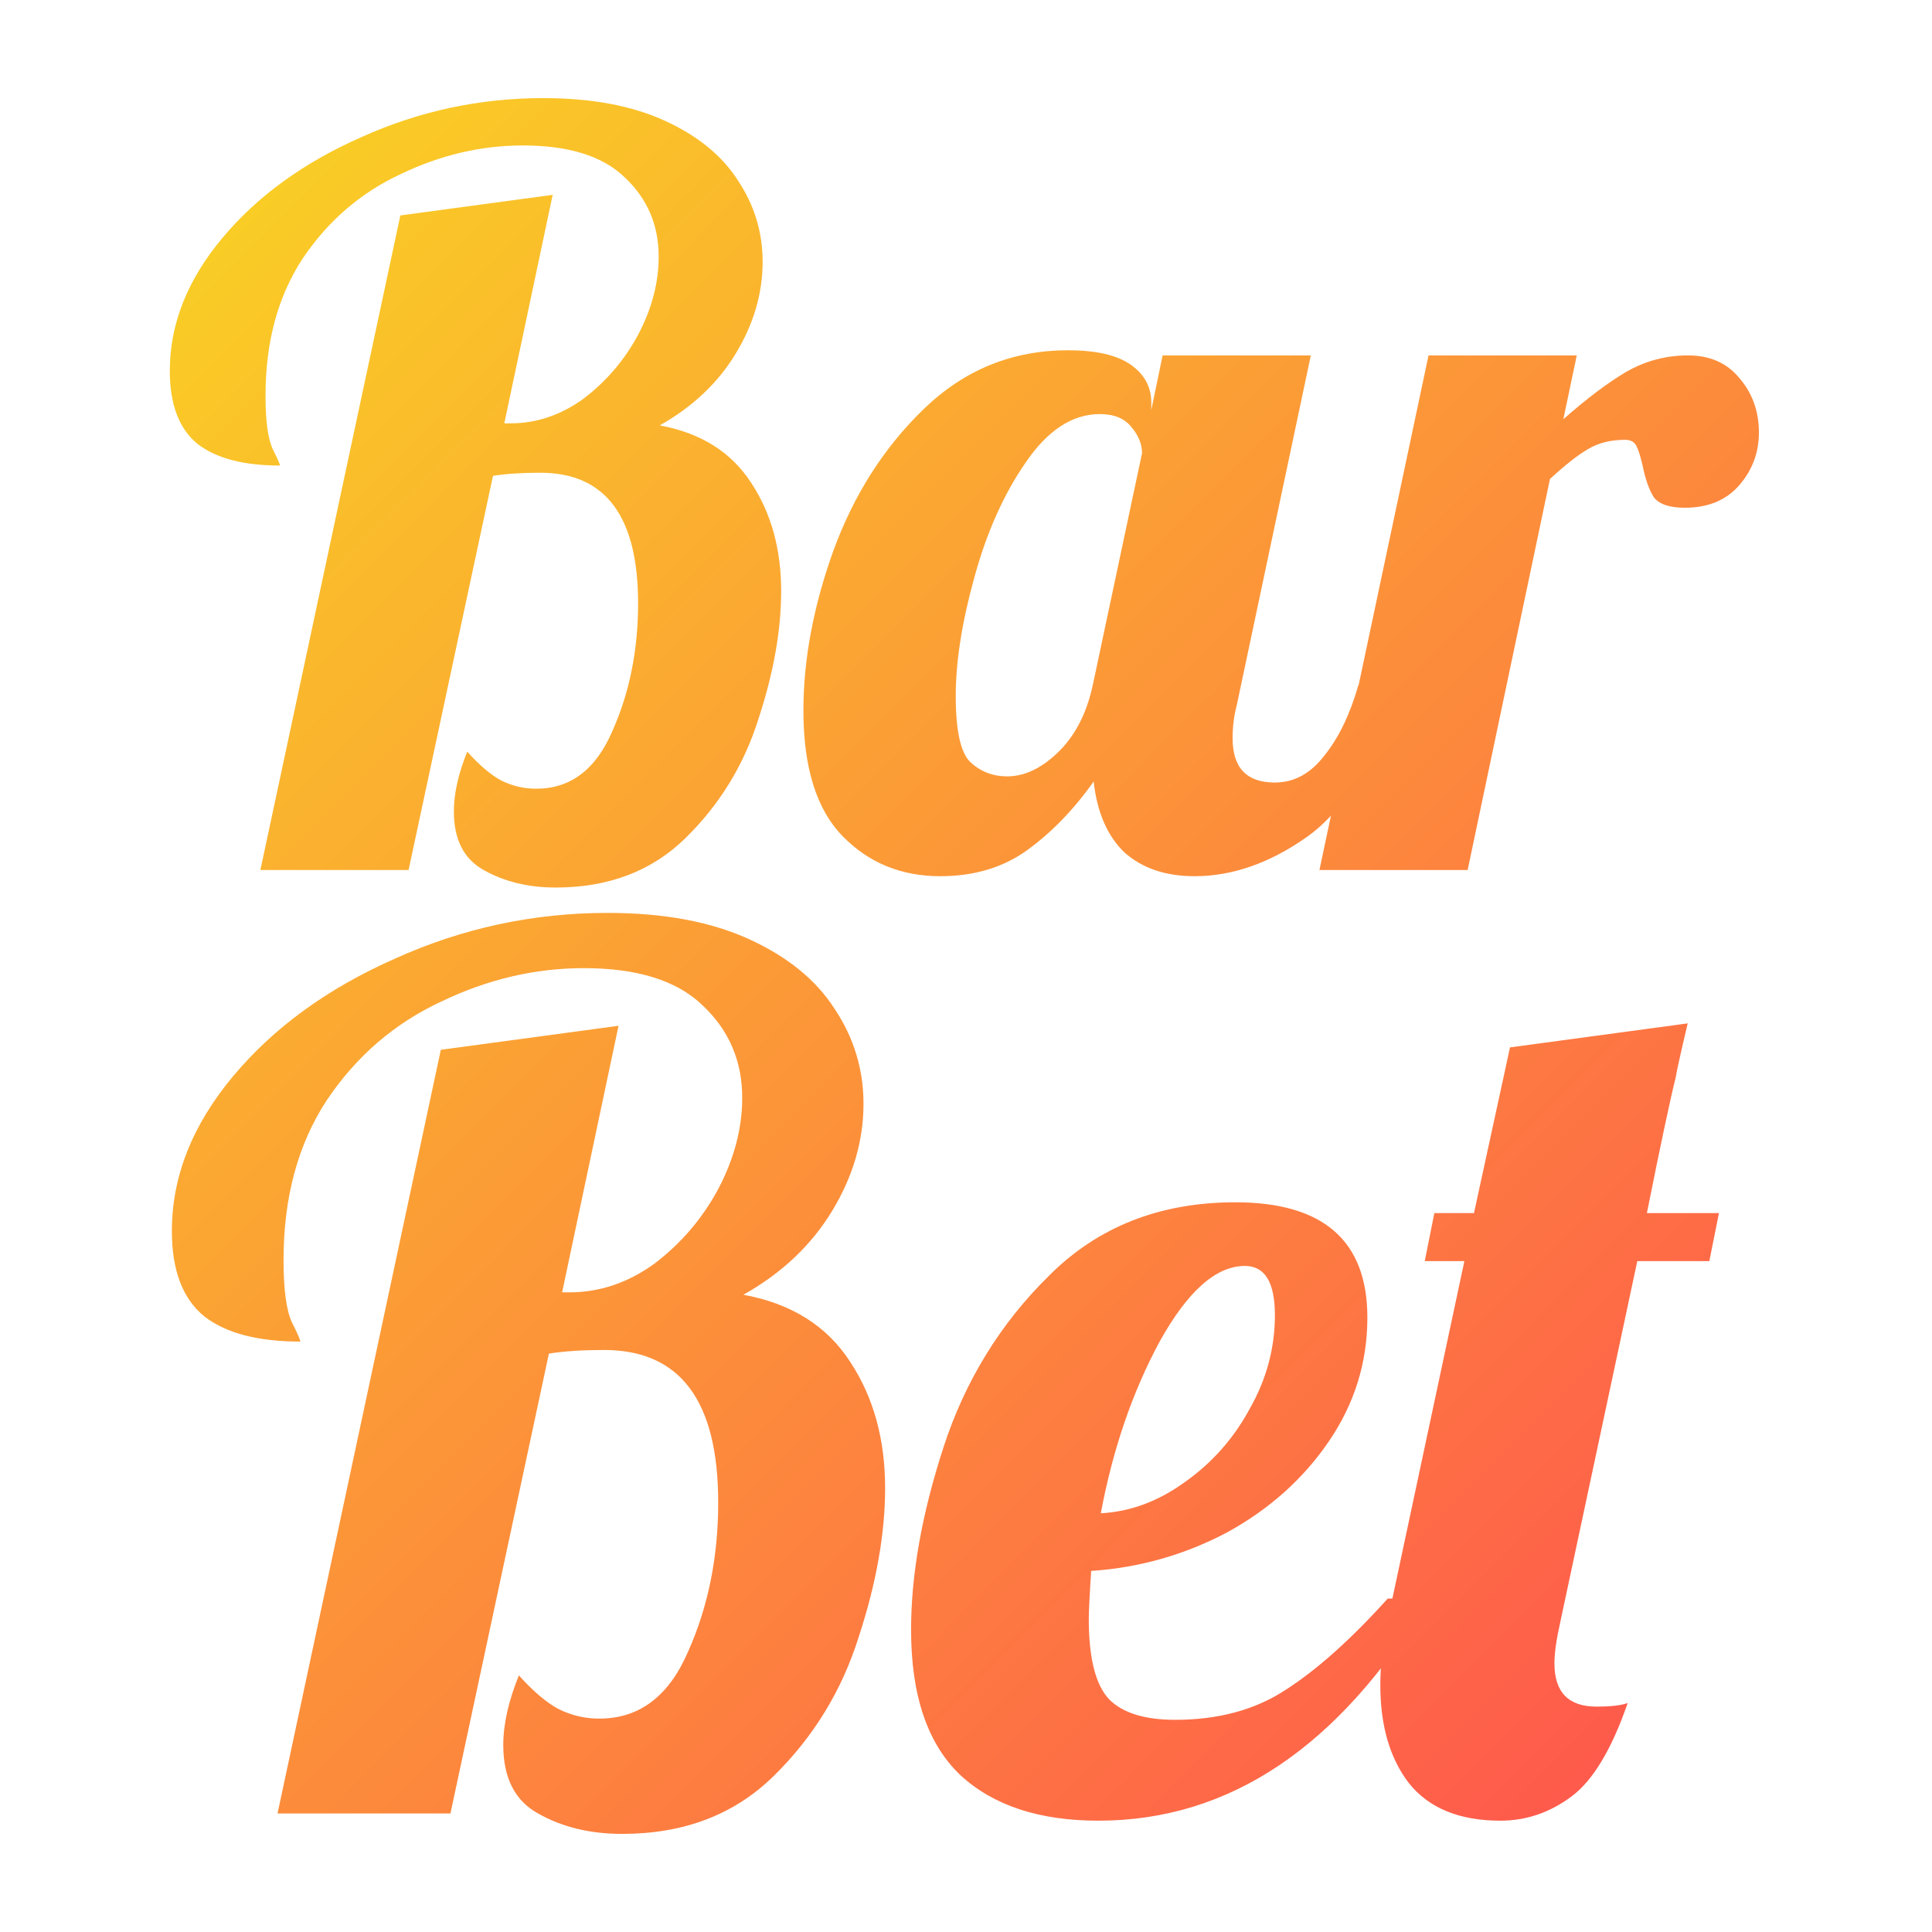
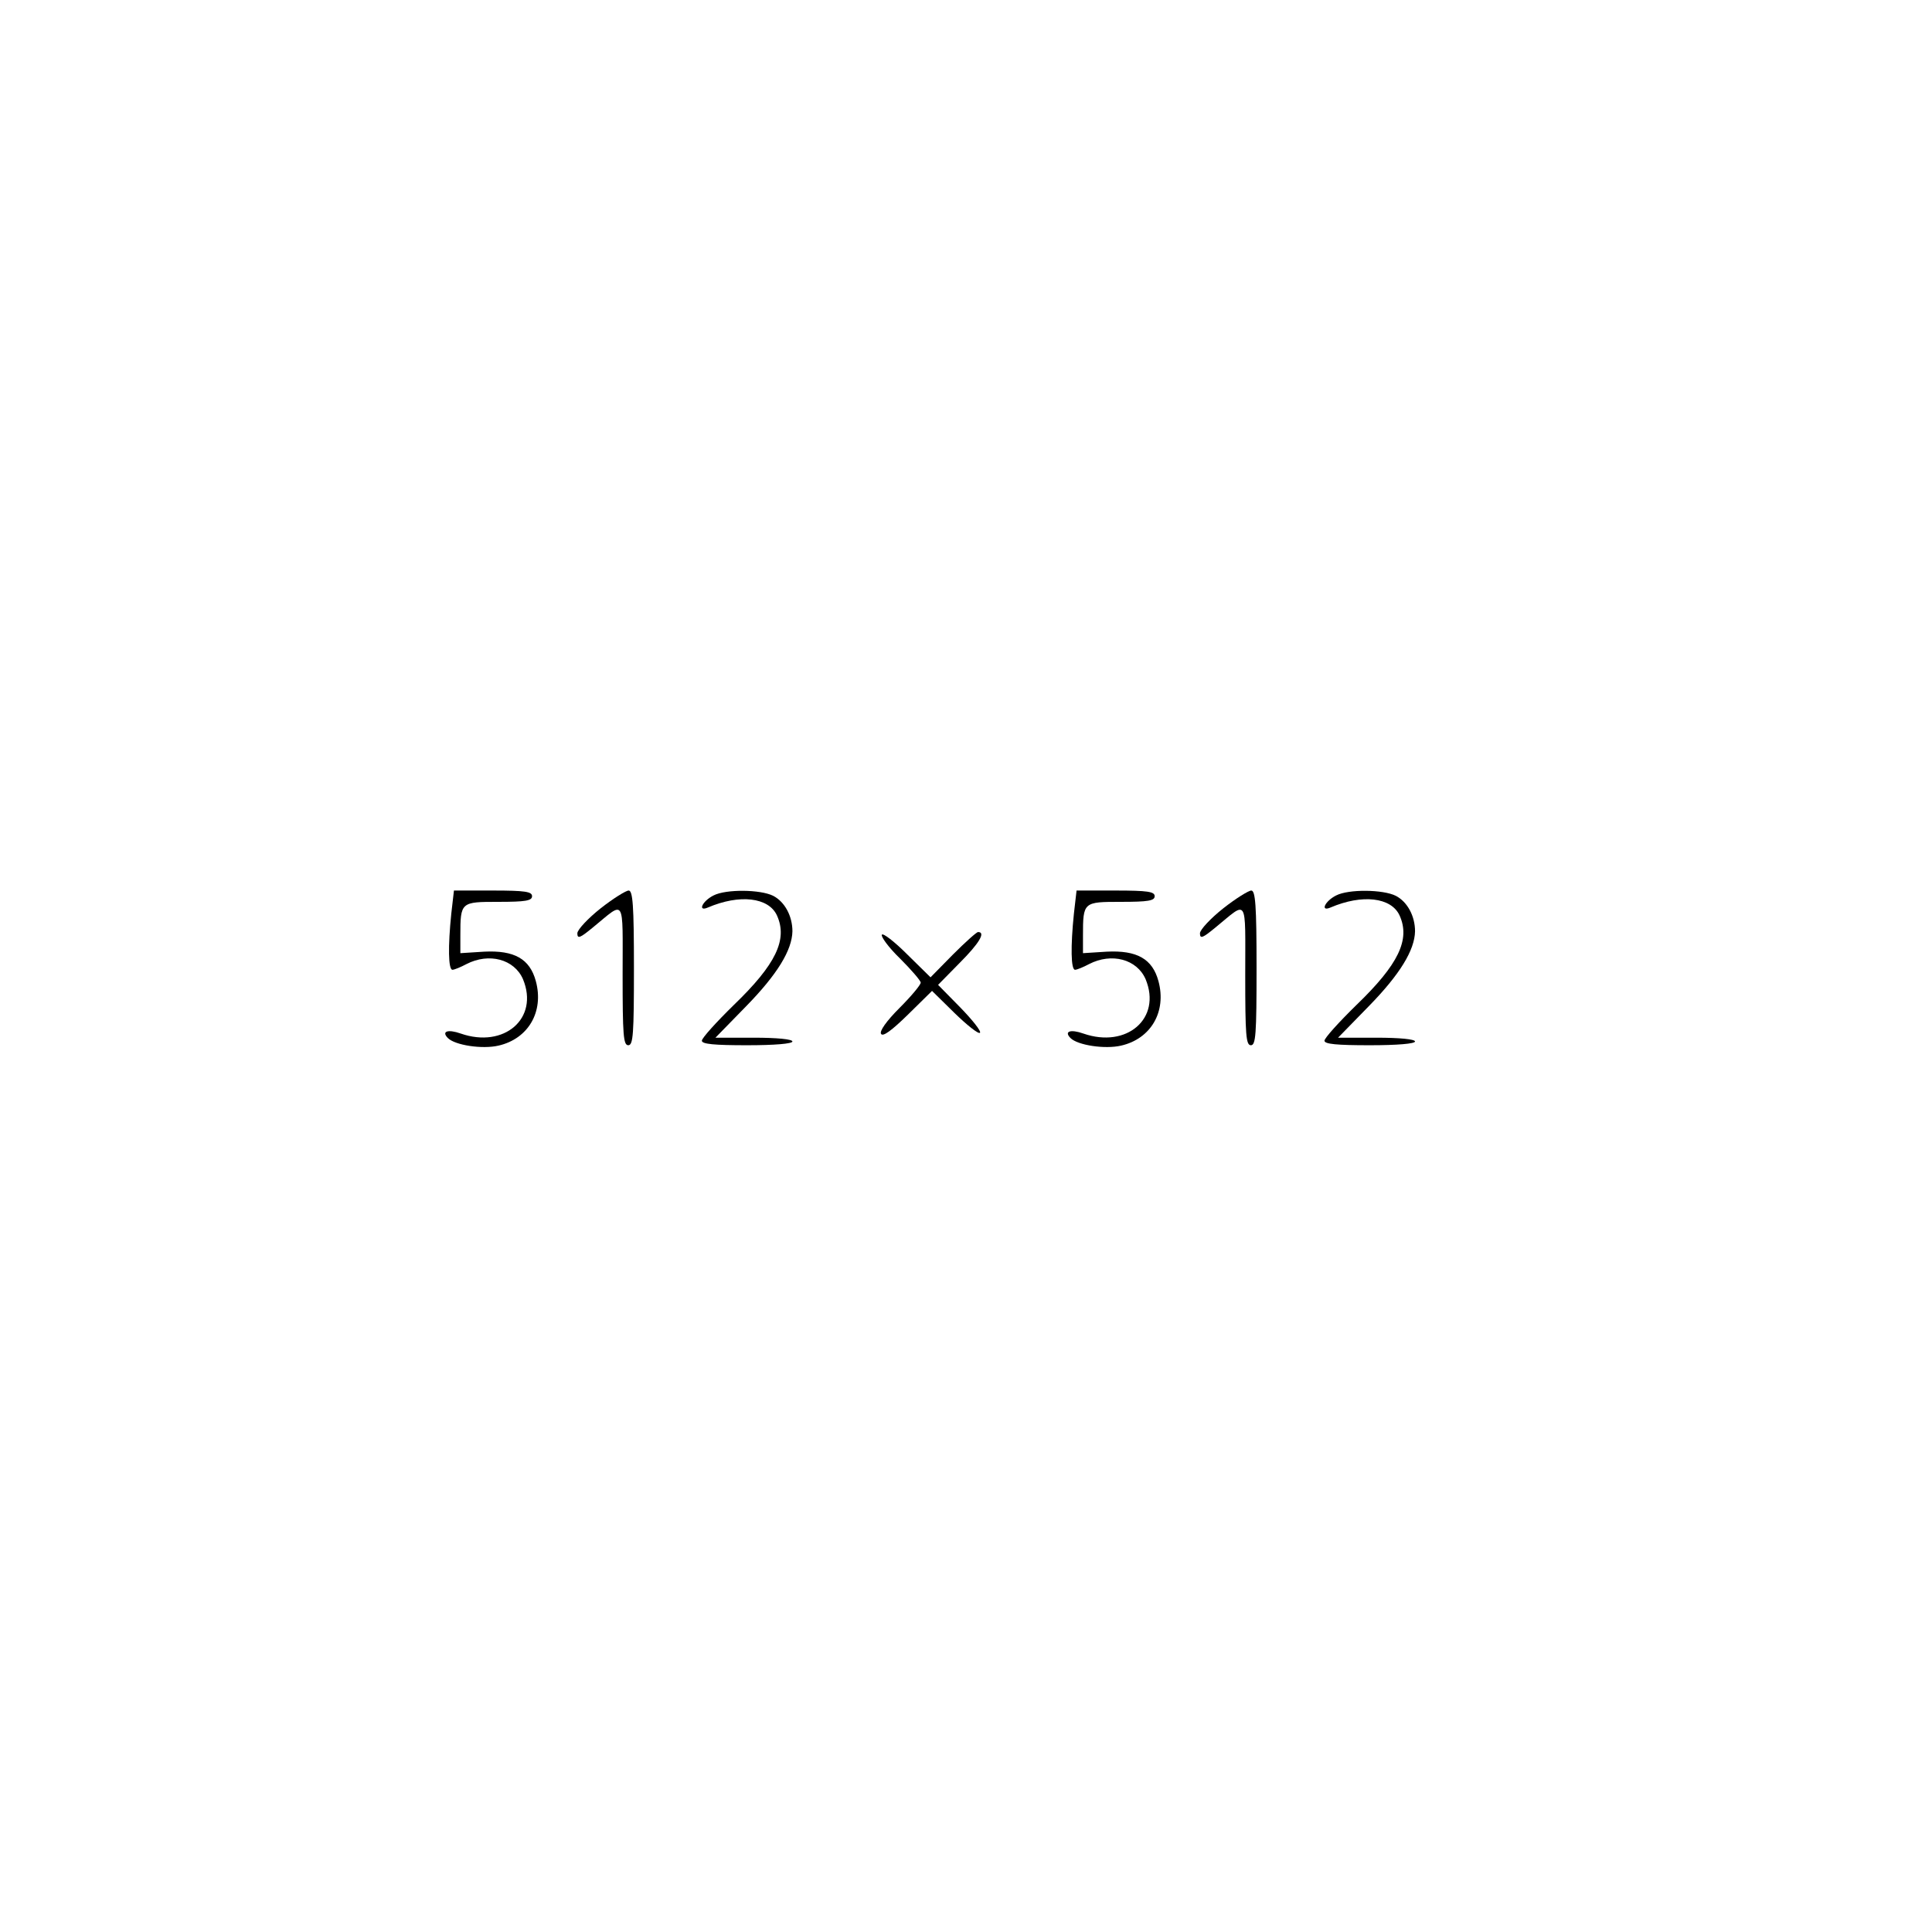
- <svg xmlns="http://www.w3.org/2000/svg" width="512" height="512" fill="none">
-   <defs>
-     <linearGradient id="a" x1="41.727" x2="496.857" y1="26" y2="479.992" gradientUnits="userSpaceOnUse">
-       <stop stop-color="#F9D423" />
-       <stop offset="1" stop-color="#FF4E50" />
-     </linearGradient>
-   </defs>
-   <g fill="url(#a)">
-     <path d="M378.576 94.189h39.277l-3.546 16.91q9.273-8.182 16.638-12.546 7.637-4.365 16.365-4.364 8.729 0 13.638 6 5.182 6.001 5.182 14.456 0 7.91-5.182 13.911t-14.456 6q-6 0-8.183-2.727-1.909-3.001-3-8.456-.818-3.546-1.636-5.182-.819-1.637-3.001-1.637-5.727 0-9.819 2.455-3.819 2.182-10.092 7.91l-21.82 103.647h-39.277z" />
-     <path d="M249.191 232.202q-15.547 0-25.912-10.637t-10.365-33.276q0-20.184 7.91-42.277 8.183-22.366 24.002-37.64 16.093-15.547 38.186-15.547 11.182 0 16.638 3.818 5.455 3.819 5.455 10.092v1.91l3-14.456h39.277l-19.638 92.736q-1.091 4.092-1.091 8.728 0 11.729 11.183 11.729 7.636 0 13.092-7.092 5.727-7.092 9.001-18.547h11.455q-10.091 29.457-25.093 40.095-14.728 10.364-29.73 10.364-11.456 0-18.547-6.273-6.82-6.547-8.183-18.82-7.91 11.183-17.729 18.274-9.546 6.819-22.911 6.819m17.729-26.457q6.817 0 13.365-6.273 6.818-6.546 9.273-17.729L302.65 120.1q0-3.546-2.727-6.819-2.728-3.545-8.456-3.545-10.91 0-19.638 12.819-8.728 12.547-13.638 30.549-4.91 17.728-4.909 31.366 0 13.638 3.818 17.457 4.092 3.818 9.82 3.818m-119.637 29.458q-10.91 0-19.093-4.637-7.91-4.365-7.91-15.547 0-7.092 3.546-15.82 4.91 5.455 9.001 7.637 4.363 2.182 9.274 2.182 13.637 0 20.183-15.274 6.819-15.275 6.819-33.822 0-34.64-25.911-34.639-7.365 0-12.547.818l-22.366 104.465H69.002l37.095-173.472 40.368-5.455-12.82 60.551h1.637q10.364 0 19.365-6.546 9.001-6.82 14.456-16.91 5.455-10.365 5.455-20.73 0-12.546-9.001-21.002-8.727-8.455-27.002-8.455-16.639 0-32.458 7.637-15.82 7.365-25.912 22.366-9.819 15-9.819 36.276 0 10.092 1.91 14.183 1.909 3.82 1.909 4.364-14.457 0-21.82-5.728Q45 111.645 45 98.28q0-18.547 13.91-35.185t36.822-26.73Q118.644 26 144.01 26q19.093 0 32.185 6 13.092 6.001 19.365 15.82 6.546 9.82 6.546 21.548 0 12.546-7.091 24.275t-20.184 19.093q16.365 3 24.275 15.274 7.91 12.001 7.91 28.639 0 15.548-6.001 33.822-5.727 18.274-19.365 31.639-13.365 13.093-34.367 13.093M397.621 482.5q-16.228 0-24.184-9.865-7.637-9.864-7.637-26.093 0-8.274 1.909-16.866l20.366-95.464h-10.501l2.545-12.728h10.502l9.546-43.914 47.095-6.364q-2.863 12.093-3.182 14.32-2.227 8.91-7.637 35.958h19.093l-2.546 12.728h-19.092l-20.366 95.464q-1.591 7-1.591 11.138 0 11.455 11.137 11.455 5.729 0 8.274-.954-6.364 18.456-14.956 24.82t-18.775 6.365" />
-     <path d="M291.087 482.5q-23.548 0-36.595-12.092-13.047-12.411-13.047-38.504 0-21.957 8.592-48.369t28.003-45.504q19.411-19.411 49.323-19.411 35.004 0 35.004 30.548 0 17.82-10.183 32.776t-27.048 24.184q-16.866 8.91-35.959 10.183-.636 9.547-.636 12.729 0 15.593 5.41 21.32 5.41 5.41 17.501 5.41 17.184 0 29.276-7.956 12.411-7.955 27.048-24.184h10.819q-35.321 58.87-87.508 58.87m.636-81.463q11.773-.636 22.275-8.273 10.82-7.638 17.184-19.411 6.682-11.774 6.682-24.821t-7.955-13.047q-11.456 0-22.593 20.048-10.82 20.048-15.593 45.504M164.876 486q-12.729 0-22.275-5.41-9.23-5.091-9.229-18.138 0-8.273 4.137-18.456 5.728 6.365 10.501 8.91a23.9 23.9 0 0 0 10.819 2.546q15.912 0 23.548-17.82 7.956-17.82 7.956-39.459 0-40.413-30.231-40.413-8.592 0-14.637.955L119.371 480.59H73.548l43.277-202.383 47.096-6.365-14.956 70.644h1.909q12.093 0 22.593-7.637 10.501-7.955 16.866-19.73 6.363-12.091 6.364-24.184 0-14.637-10.501-24.502-10.184-9.865-31.503-9.865-19.411 0-37.868 8.91-18.455 8.592-30.23 26.094-11.456 17.502-11.456 42.322 0 11.774 2.228 16.547 2.227 4.455 2.227 5.092-16.865 0-25.457-6.683-8.59-7-8.591-22.593 0-21.639 16.228-41.05 16.23-19.41 42.959-31.184 26.73-12.093 56.324-12.093 22.275 0 37.549 7.001 15.275 7 22.593 18.457 7.637 11.455 7.637 25.138 0 14.638-8.273 28.321t-23.548 22.275q19.093 3.501 28.321 17.82 9.228 14.001 9.228 33.413 0 18.138-7 39.458-6.683 21.32-22.594 36.913Q189.377 486 164.876 486" />
+ <svg xmlns="http://www.w3.org/2000/svg" version="1.0" width="512pt" height="512pt" viewBox="0 0 512 512" preserveAspectRatio="xMidYMid meet">
+   <g transform="translate(0,512) scale(0.1,-0.1)" fill="#000000" stroke="none">
+     <path d="M1196 2699 c-9 -87 -8 -149 3 -149 5 0 22 7 37 15 60 31 127 13 150 -40 43 -104 -50 -184 -165 -144 -34 12 -52 6 -34 -12 19 -19 91 -30 134 -20 79 18 121 90 99 171 -16 59 -57 82 -137 78 l-63 -4 0 46 c0 90 1 90 101 90 72 0 89 3 89 15 0 12 -18 15 -104 15 l-103 0 -7 -61z" />
+     <path d="M1592 2713 c-34 -27 -61 -56 -62 -66 0 -16 7 -13 41 15 87 71 79 85 79 -126 0 -159 2 -186 15 -186 13 0 15 29 15 205 0 166 -3 205 -14 205 -7 0 -41 -21 -74 -47z" />
+     <path d="M1891 2747 c-30 -15 -43 -44 -15 -32 84 36 161 27 183 -21 29 -64 -3 -130 -114 -237 -47 -46 -85 -88 -85 -95 0 -9 33 -12 120 -12 73 0 120 4 120 10 0 6 -41 10 -102 10 l-102 0 82 84 c82 84 121 148 122 198 0 40 -20 78 -51 94 -34 17 -125 18 -158 1z" />
+     <path d="M2846 2699 c-9 -87 -8 -149 3 -149 5 0 22 7 37 15 60 31 127 13 150 -40 43 -104 -50 -184 -165 -144 -34 12 -52 6 -34 -12 19 -19 91 -30 134 -20 79 18 121 90 99 171 -16 59 -57 82 -137 78 l-63 -4 0 46 c0 90 1 90 101 90 72 0 89 3 89 15 0 12 -18 15 -104 15 l-103 0 -7 -61z" />
+     <path d="M3242 2713 c-34 -27 -61 -56 -62 -66 0 -16 7 -13 41 15 87 71 79 85 79 -126 0 -159 2 -186 15 -186 13 0 15 29 15 205 0 166 -3 205 -14 205 -7 0 -41 -21 -74 -47z" />
+     <path d="M3541 2747 c-30 -15 -43 -44 -15 -32 84 36 161 27 183 -21 29 -64 -3 -130 -114 -237 -47 -46 -85 -88 -85 -95 0 -9 33 -12 120 -12 73 0 120 4 120 10 0 6 -41 10 -102 10 l-102 0 82 84 c82 84 121 148 122 198 0 40 -20 78 -51 94 -34 17 -125 18 -158 1z" />
+     <path d="M2337 2643 c-3 -5 18 -34 48 -63 30 -30 55 -59 55 -64 0 -6 -25 -36 -56 -67 -35 -35 -54 -62 -49 -69 5 -8 28 9 71 51 l64 63 60 -59 c33 -32 63 -56 67 -52 4 4 -20 34 -52 67 l-59 60 57 58 c52 52 70 82 49 82 -4 0 -34 -27 -67 -60 l-59 -60 -62 61 c-34 34 -64 57 -67 52z" />
  </g>
</svg>
